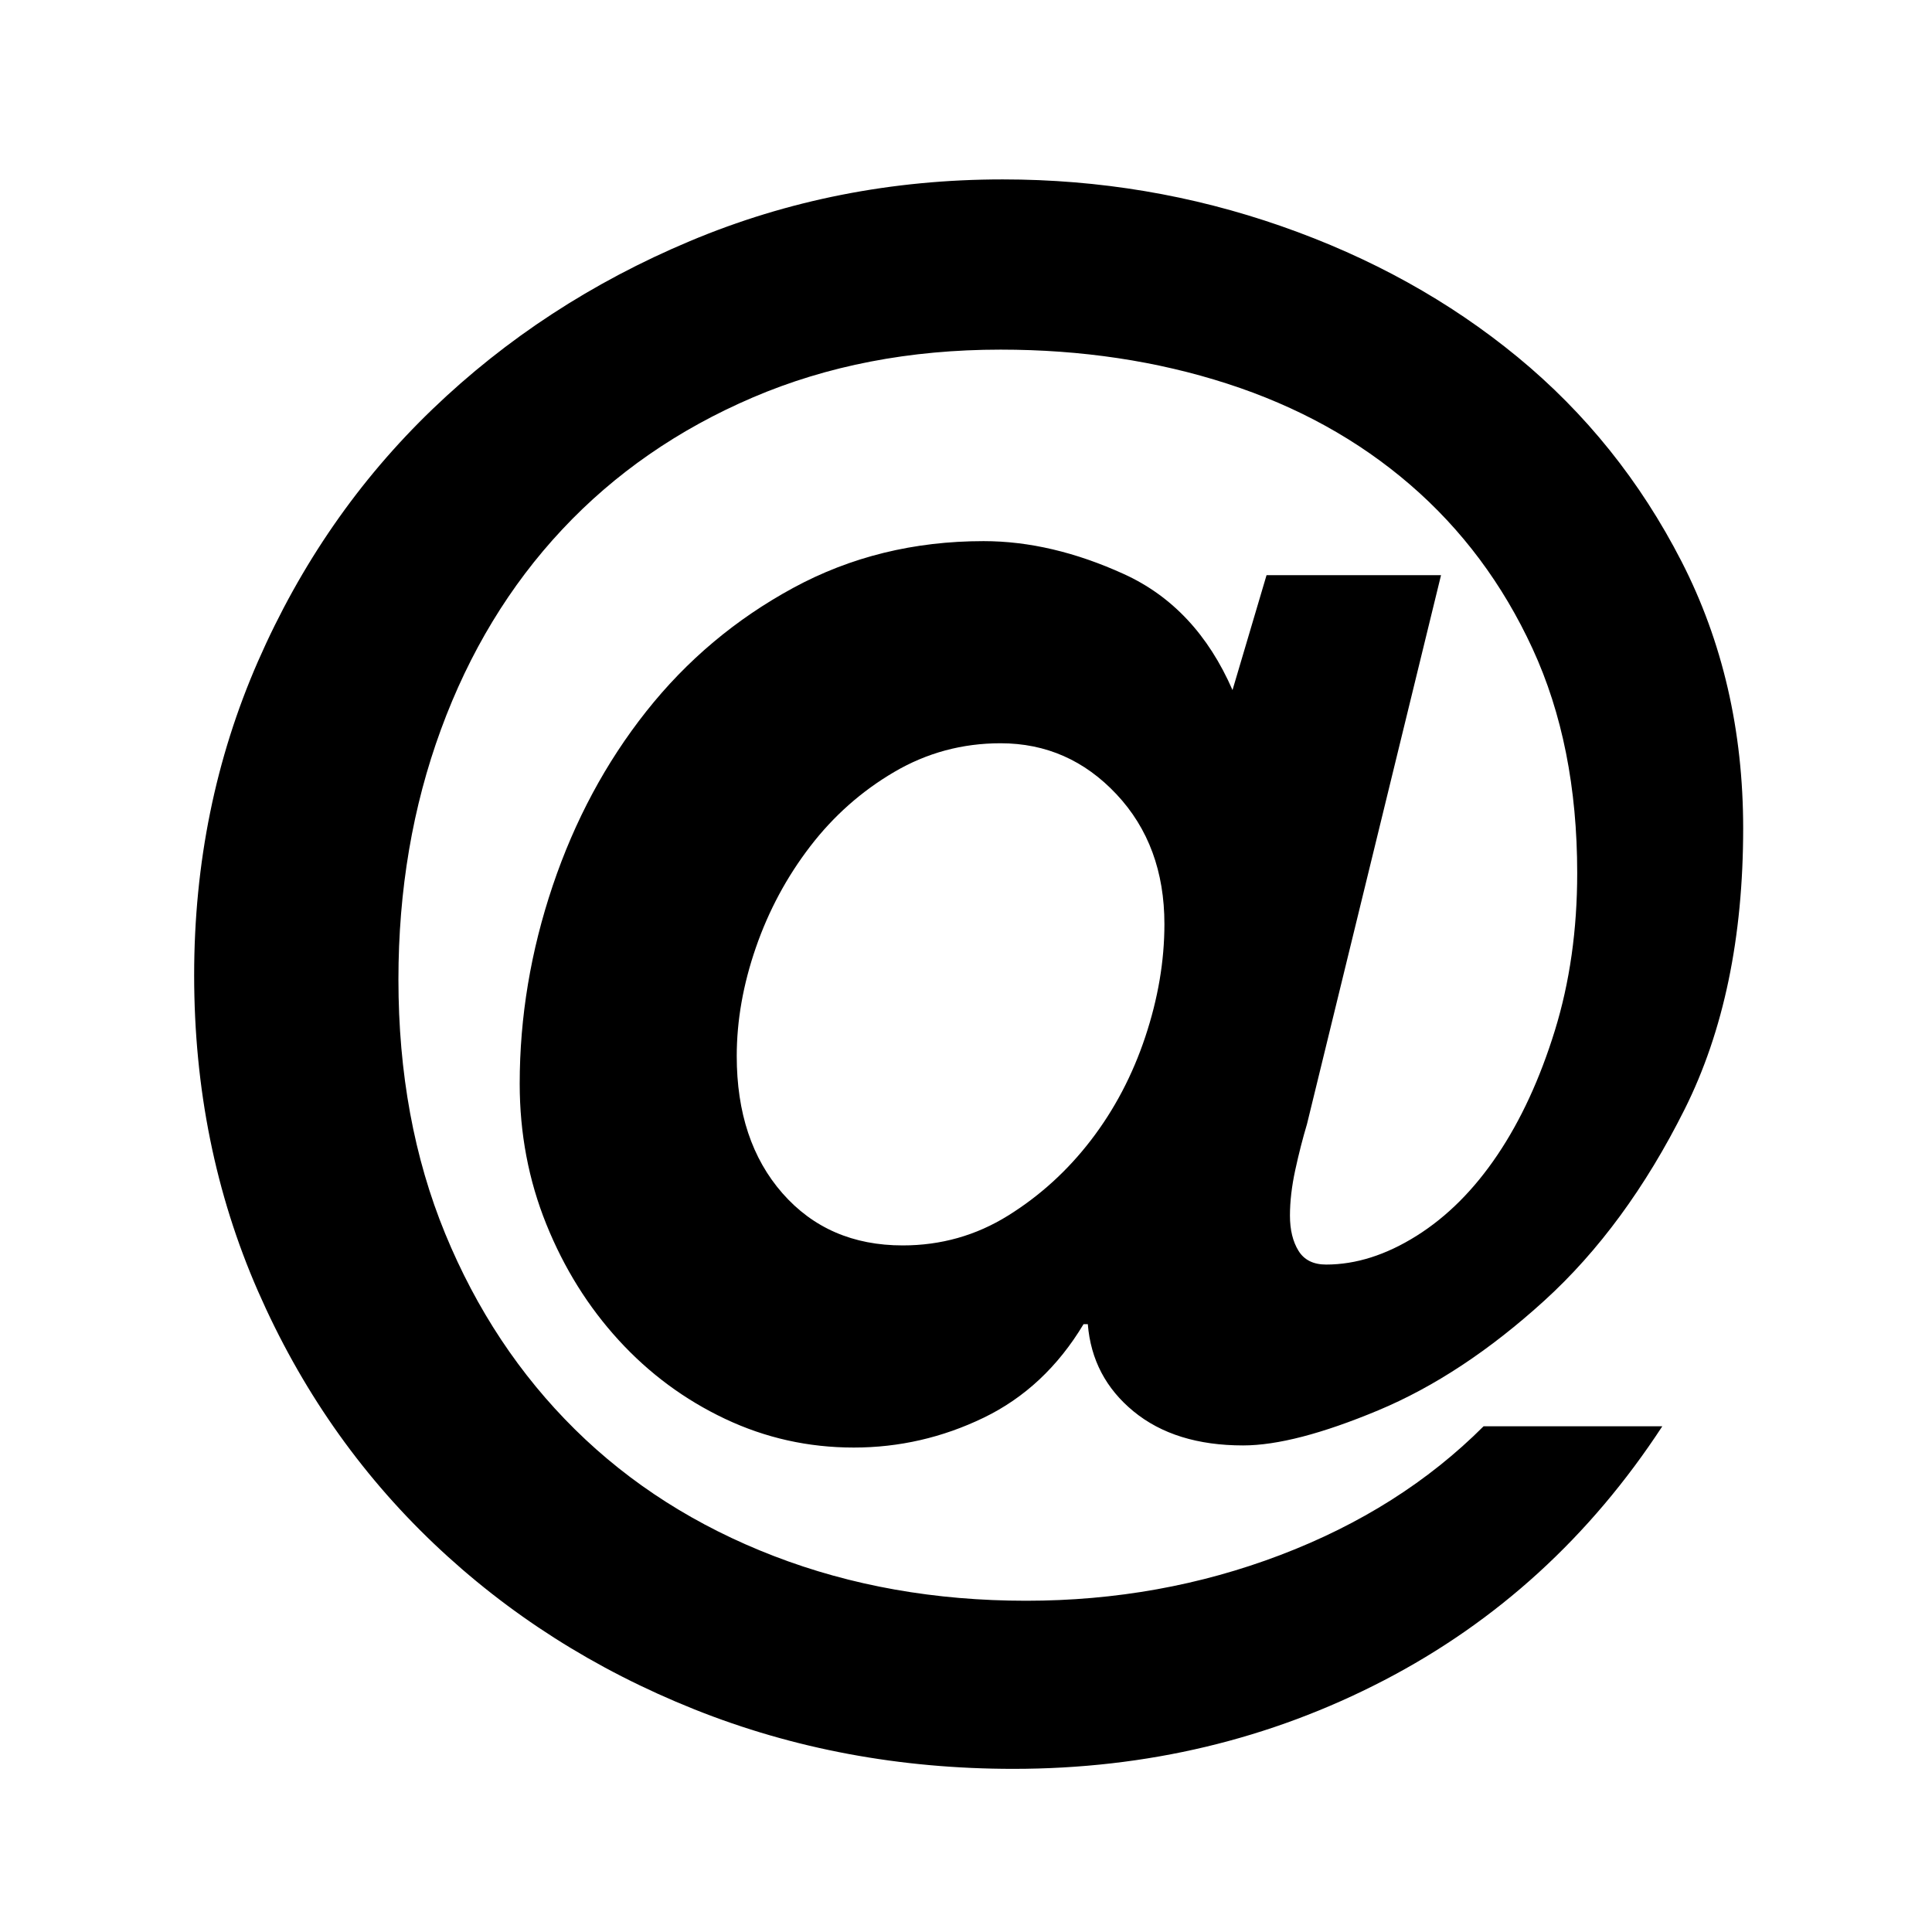
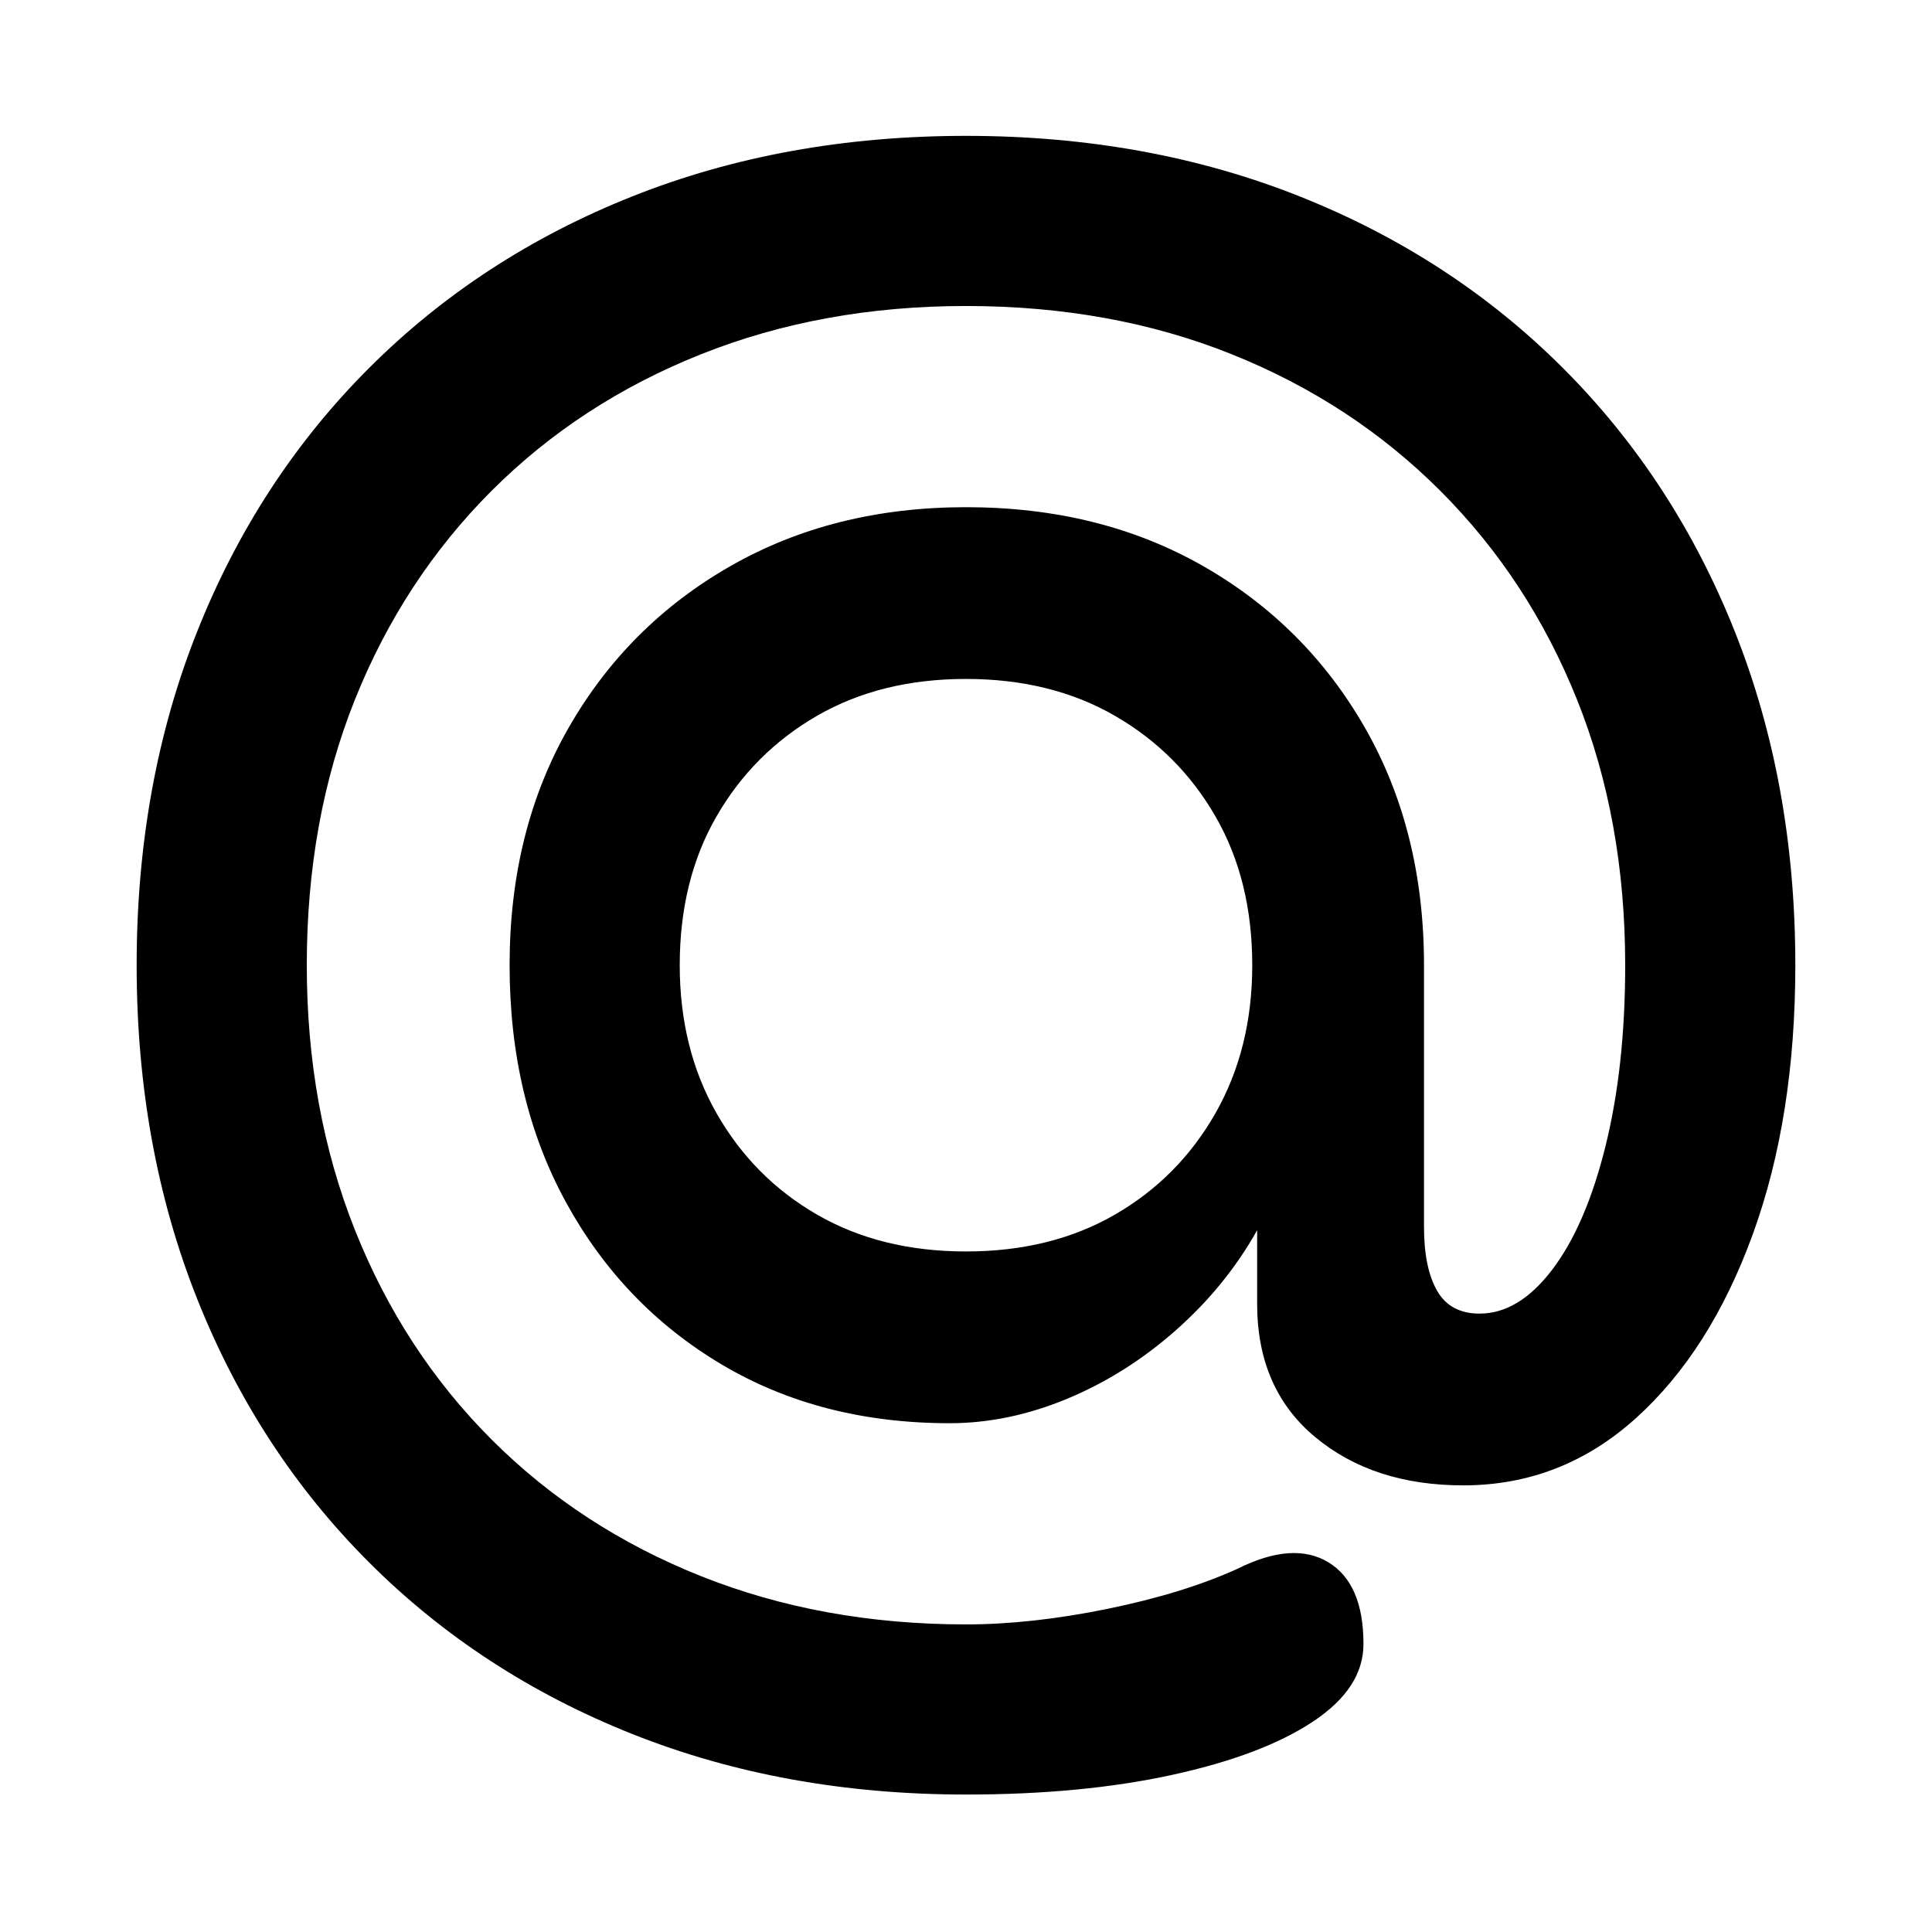
<svg xmlns="http://www.w3.org/2000/svg" width="36" height="36" viewBox="0 0 36 36">
-   <path transform="translate(-18.2 -19.5) scale(0.0708)" fill="#000000" d="M 601.039 571.281 L 636.32 426.801 L 590.398 426.801 L 581.441 457.039 C 575.094 442.48 565.574 432.309 552.879 426.52 C 540.188 420.734 527.867 417.84 515.922 417.84 C 497.629 417.84 480.922 421.945 465.801 430.16 C 450.68 438.375 437.801 449.199 427.16 462.641 C 416.52 476.082 408.309 491.387 402.52 508.559 C 396.734 525.734 393.84 543.094 393.84 560.641 C 393.84 573.707 396.172 586.027 400.84 597.602 C 405.508 609.176 411.852 619.348 419.879 628.121 C 427.906 636.895 437.238 643.801 447.879 648.84 C 458.52 653.879 469.812 656.398 481.762 656.398 C 493.707 656.398 505.094 653.785 515.922 648.559 C 526.746 643.332 535.52 635.121 542.238 623.922 L 543.359 623.922 C 544.105 633.254 548.121 640.906 555.398 646.879 C 562.68 652.852 572.293 655.84 584.238 655.84 C 593.199 655.84 605.055 652.762 619.801 646.602 C 634.547 640.441 649.105 630.828 663.48 617.762 C 677.852 604.695 690.172 587.895 700.441 567.359 C 710.707 546.828 715.84 522.188 715.84 493.441 C 715.84 467.68 710.426 444.254 699.602 423.16 C 688.773 402.066 674.398 384.148 656.48 369.398 C 638.559 354.652 617.84 343.172 594.32 334.961 C 570.801 326.746 546.348 322.641 520.961 322.641 C 491.84 322.641 464.398 328.055 438.641 338.879 C 412.879 349.707 390.293 364.453 370.879 383.121 C 351.465 401.785 336.16 423.906 324.961 449.48 C 313.762 475.055 308.16 502.586 308.16 532.078 C 308.16 561.945 313.762 589.668 324.961 615.238 C 336.16 640.812 351.559 662.934 371.16 681.602 C 390.762 700.266 413.625 714.828 439.762 725.281 C 465.895 735.734 493.895 740.961 523.762 740.961 C 558.855 740.961 591.332 733.215 621.199 717.719 C 651.066 702.227 675.52 679.922 694.559 650.801 L 647.52 650.801 C 632.961 665.359 615.133 676.652 594.039 684.68 C 572.945 692.707 550.641 696.719 527.121 696.719 C 503.227 696.719 481.105 692.801 460.762 684.961 C 440.414 677.121 422.961 666.012 408.398 651.641 C 393.84 637.266 382.453 620.094 374.238 600.121 C 366.027 580.148 361.922 557.84 361.922 533.199 C 361.922 509.68 365.652 487.746 373.121 467.398 C 380.586 447.055 391.227 429.508 405.039 414.762 C 418.852 400.016 435.559 388.441 455.16 380.039 C 474.762 371.641 496.508 367.441 520.398 367.441 C 541.68 367.441 561.559 370.426 580.039 376.398 C 598.52 382.371 614.574 391.238 628.199 403 C 641.828 414.762 652.559 429.133 660.398 446.121 C 668.238 463.105 672.16 482.801 672.16 505.199 C 672.16 520.133 670.199 533.945 666.281 546.641 C 662.359 559.332 657.32 570.254 651.16 579.398 C 645 588.547 637.906 595.641 629.879 600.68 C 621.852 605.719 613.922 608.238 606.078 608.238 C 602.719 608.238 600.293 607.027 598.801 604.602 C 597.309 602.176 596.559 599.094 596.559 595.359 C 596.559 591.625 597.027 587.613 597.961 583.32 C 598.895 579.027 599.922 575.012 601.039 571.281 Z M 450.961 553.359 C 450.961 544.027 452.641 534.508 456 524.801 C 459.359 515.094 464.121 506.227 470.281 498.199 C 476.441 490.172 483.812 483.641 492.398 478.602 C 500.984 473.559 510.32 471.039 520.398 471.039 C 532.348 471.039 542.52 475.52 550.922 484.48 C 559.32 493.441 563.52 504.828 563.52 518.641 C 563.52 528.348 561.84 538.238 558.48 548.32 C 555.121 558.398 550.359 567.453 544.199 575.48 C 538.039 583.508 530.762 590.133 522.359 595.359 C 513.961 600.586 504.719 603.199 494.641 603.199 C 481.574 603.199 471.027 598.625 463 589.48 C 454.973 580.332 450.961 568.293 450.961 553.359 Z M 288 186 " />
+   <path transform="translate(-8.010 -9.254) scale(0.0508)" fill="#000000" d="M 512.004 840.406 C 467.598 840.406 426.793 833.004 389.598 818.203 C 352.398 803.398 320.199 782.398 293.004 755.203 C 265.805 728.004 244.805 695.809 230.004 658.609 C 215.199 621.402 207.801 580.602 207.801 536.203 C 207.801 491.797 215.199 450.996 230.004 413.797 C 244.805 376.602 265.805 344.402 293.004 317.203 C 320.199 290.008 352.398 269.008 389.598 254.203 C 426.793 239.402 467.598 232 512.004 232 C 556.398 232 597.195 239.402 634.395 254.203 C 671.602 269.008 703.805 290.008 731.004 317.203 C 758.199 344.402 779.199 376.602 794.004 413.797 C 808.805 450.996 816.207 491.797 816.207 536.203 C 816.207 573.402 811.004 606.305 800.598 634.906 C 790.199 663.5 775.898 685.996 757.691 702.391 C 739.492 718.797 718.395 727 694.395 727 C 672.395 727 654.293 721.098 640.098 709.297 C 625.898 697.496 618.801 681.199 618.801 660.406 L 618.801 633.406 C 611.195 647 601.293 659.199 589.098 670 C 576.898 680.805 563.598 689.203 549.191 695.203 C 534.793 701.199 520.398 704.203 506.004 704.203 C 474.398 704.203 446.496 697.008 422.301 682.609 C 398.102 668.203 379.102 648.402 365.301 623.203 C 351.496 598.008 344.598 569.008 344.598 536.203 C 344.598 503.402 351.793 474.402 366.191 449.203 C 380.598 424.008 400.398 404.211 425.598 389.812 C 450.793 375.406 479.598 368.203 512.004 368.203 C 544.805 368.203 573.805 375.406 599.004 389.812 C 624.199 404.211 643.996 424.008 658.395 449.203 C 672.801 474.402 680.004 503.402 680.004 536.203 L 680.004 632.203 C 680.004 642.203 681.602 650.008 684.801 655.609 C 687.996 661.203 693.195 664 700.395 664 C 709.996 664 718.898 658.602 727.098 647.797 C 735.293 636.996 741.793 621.898 746.598 602.5 C 751.398 583.105 753.801 561.008 753.801 536.203 C 753.801 500.602 747.898 468.102 736.098 438.703 C 724.293 409.297 707.59 383.797 685.988 362.203 C 664.395 340.602 638.895 323.902 609.488 312.109 C 580.09 300.309 547.598 294.406 512.004 294.406 C 476.805 294.406 444.402 300.309 414.801 312.109 C 385.195 323.902 359.59 340.602 337.988 362.203 C 316.395 383.797 299.695 409.297 287.895 438.703 C 276.102 468.102 270.207 500.602 270.207 536.203 C 270.207 571.402 276.102 603.805 287.895 633.406 C 299.695 663 316.395 688.598 337.988 710.188 C 359.59 731.789 385.195 748.492 414.801 760.297 C 444.402 772.098 476.805 778 512.004 778 C 528.004 778 545.301 776.098 563.895 772.297 C 582.496 768.492 598.398 763.594 611.598 757.594 C 625.199 750.801 636.301 750.004 644.895 755.203 C 653.496 760.398 657.801 770.398 657.801 785.203 C 657.801 796.004 651.598 805.504 639.191 813.703 C 626.793 821.898 609.598 828.398 587.598 833.203 C 565.598 838.004 540.398 840.406 512.004 840.406 Z M 512.004 641.203 C 532.805 641.203 551.004 636.703 566.598 627.703 C 582.199 618.703 594.504 606.305 603.504 590.5 C 612.504 574.699 617.004 556.602 617.004 536.203 C 617.004 515.402 612.504 497.203 603.504 481.609 C 594.504 466.008 582.199 453.703 566.598 444.703 C 551.004 435.703 532.805 431.203 512.004 431.203 C 491.199 431.203 472.996 435.703 457.395 444.703 C 441.801 453.703 429.504 466.008 420.504 481.609 C 411.504 497.203 407.004 515.402 407.004 536.203 C 407.004 556.602 411.504 574.699 420.504 590.5 C 429.504 606.305 441.801 618.703 457.395 627.703 C 472.996 636.703 491.199 641.203 512.004 641.203 Z M 183.801 171.398 " />
</svg>
